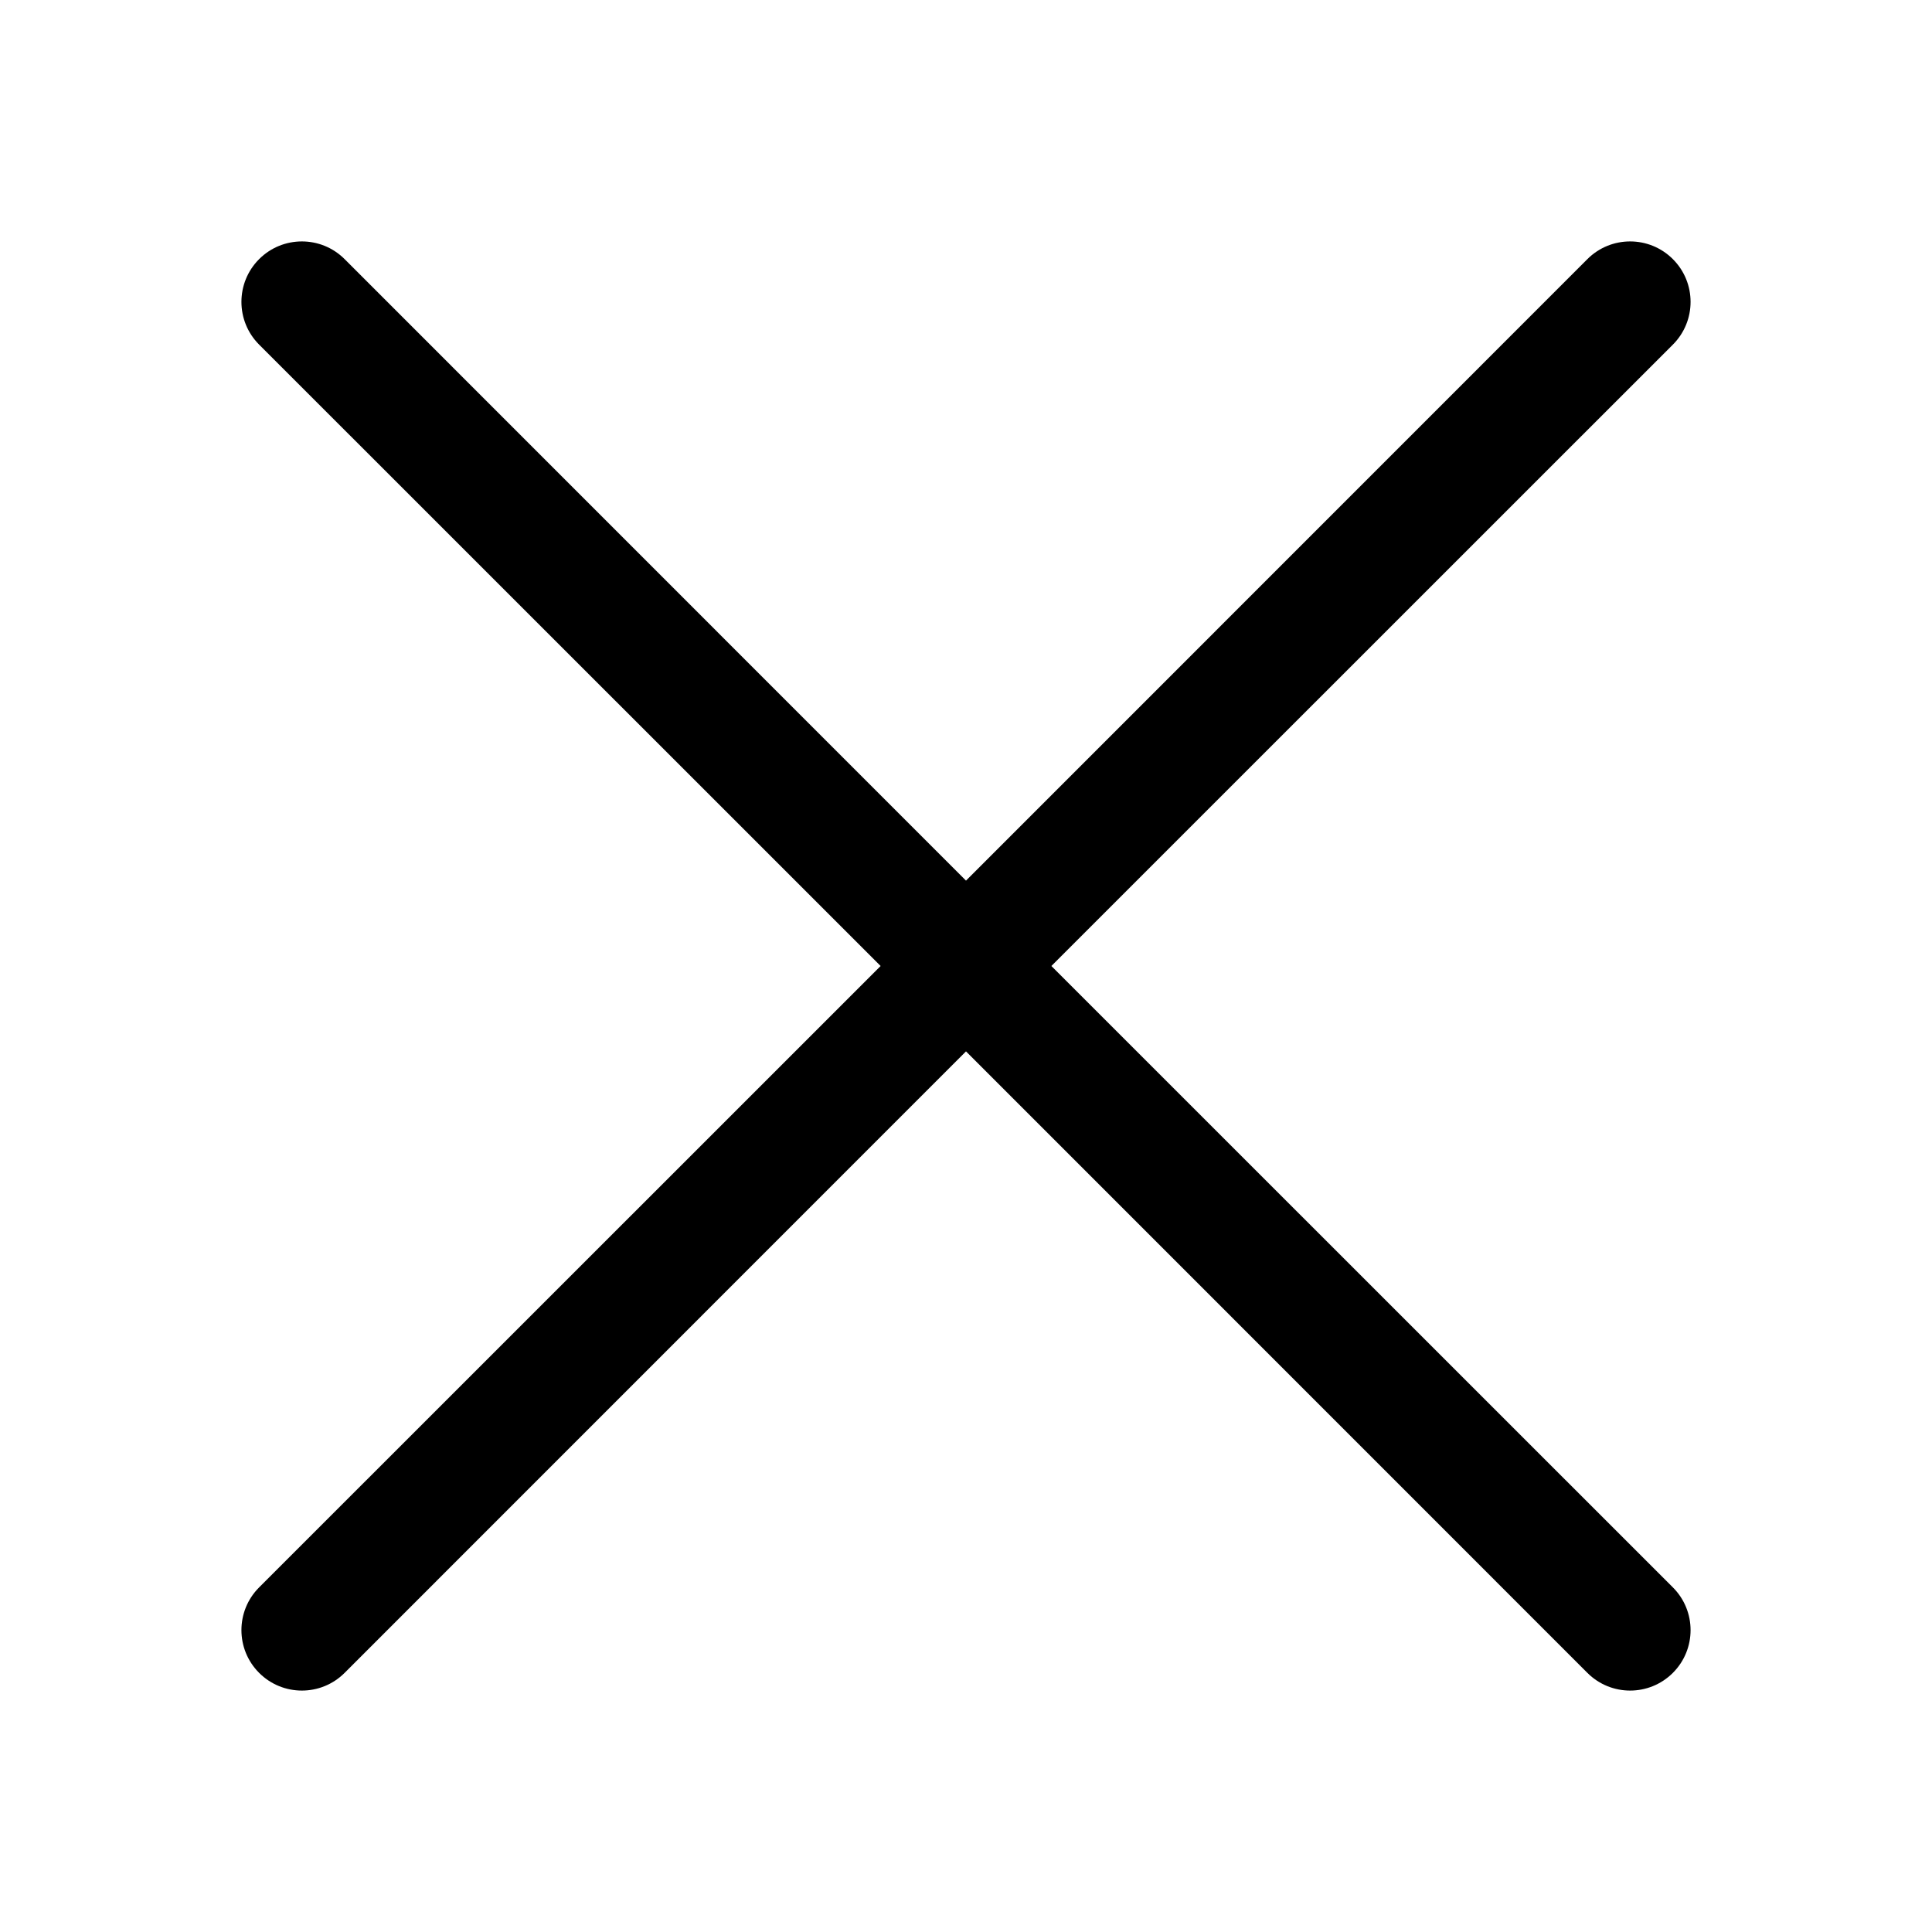
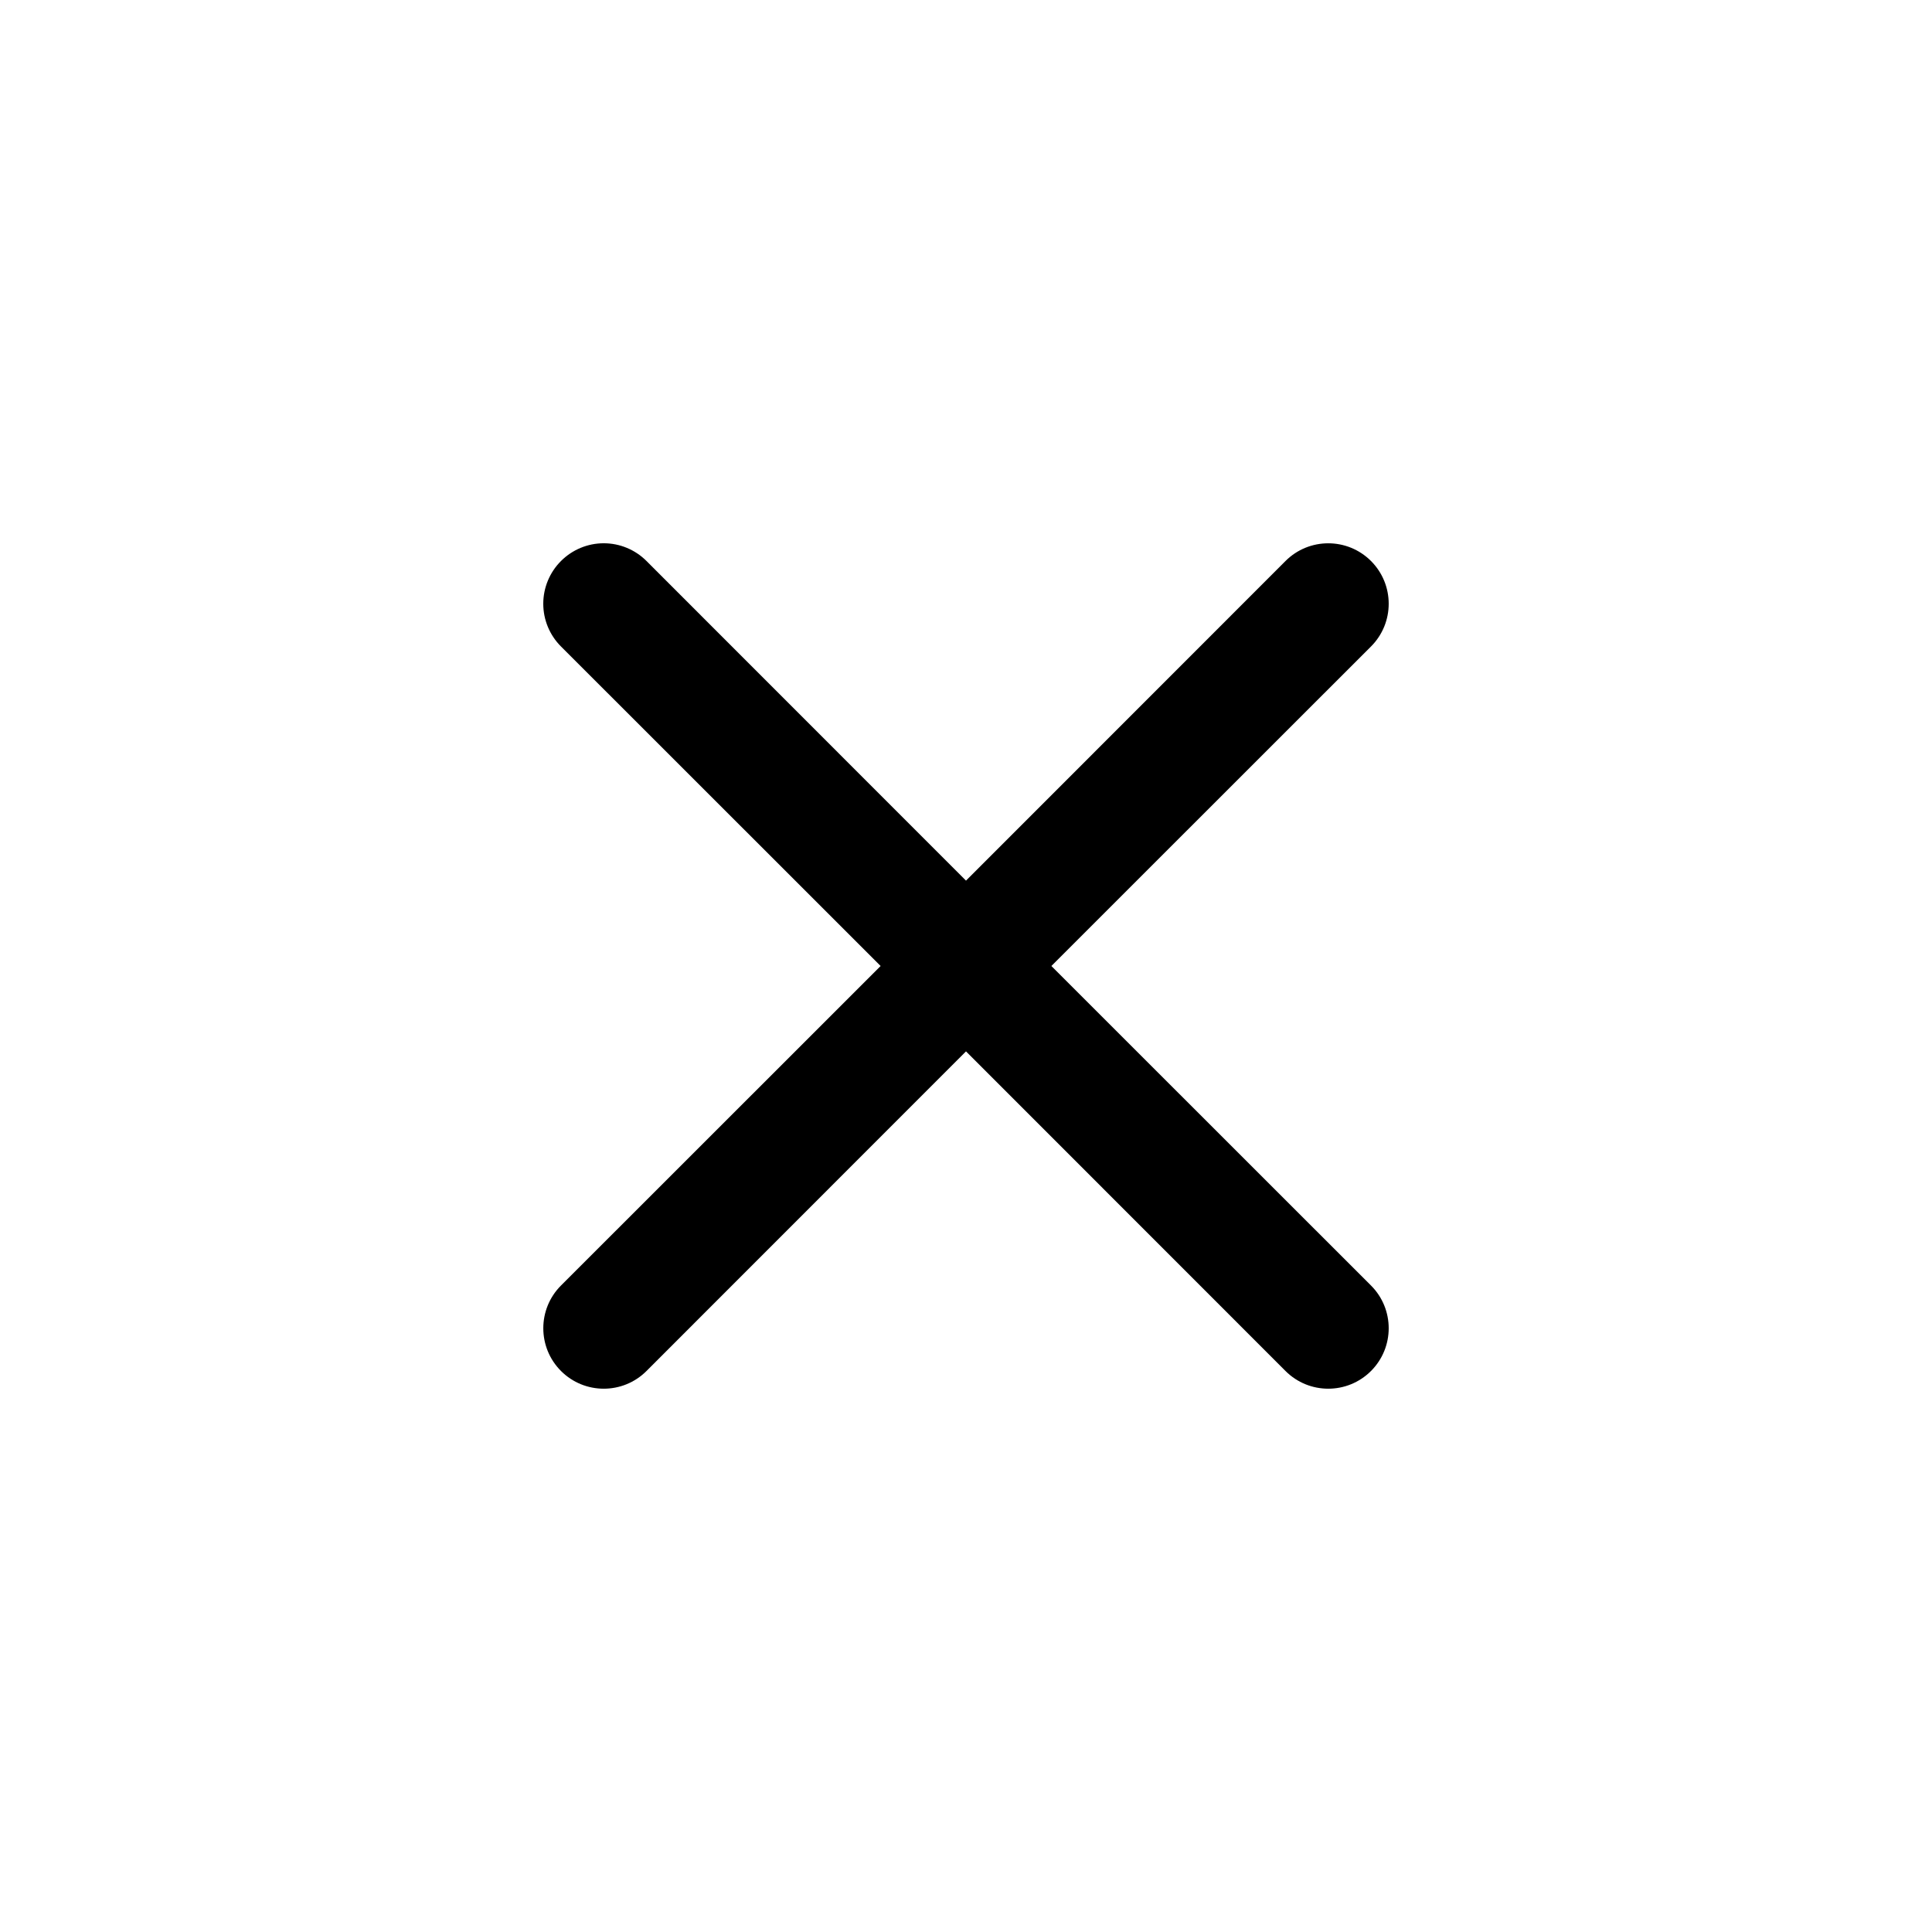
- <svg xmlns="http://www.w3.org/2000/svg" width="16" height="16" fill="currentColor" class="bi bi-x-lg" viewBox="0 0 16 16">
-   <path d="M2.146 2.854a.5.5 0 1 1 .708-.708L8 7.293l5.146-5.147a.5.5 0 0 1 .708.708L8.707 8l5.147 5.146a.5.5 0 0 1-.708.708L8 8.707l-5.146 5.147a.5.5 0 0 1-.708-.708L7.293 8z" />
+ <svg xmlns="http://www.w3.org/2000/svg" width="16" height="16" fill="currentColor" class="bi bi-x" viewBox="0 0 16 16">
+   <path d="M4.646 4.646a.5.5 0 0 1 .708 0L8 7.293l2.646-2.647a.5.5 0 0 1 .708.708L8.707 8l2.647 2.646a.5.5 0 0 1-.708.708L8 8.707l-2.646 2.647a.5.5 0 0 1-.708-.708L7.293 8 4.646 5.354a.5.5 0 0 1 0-.708" />
</svg>
